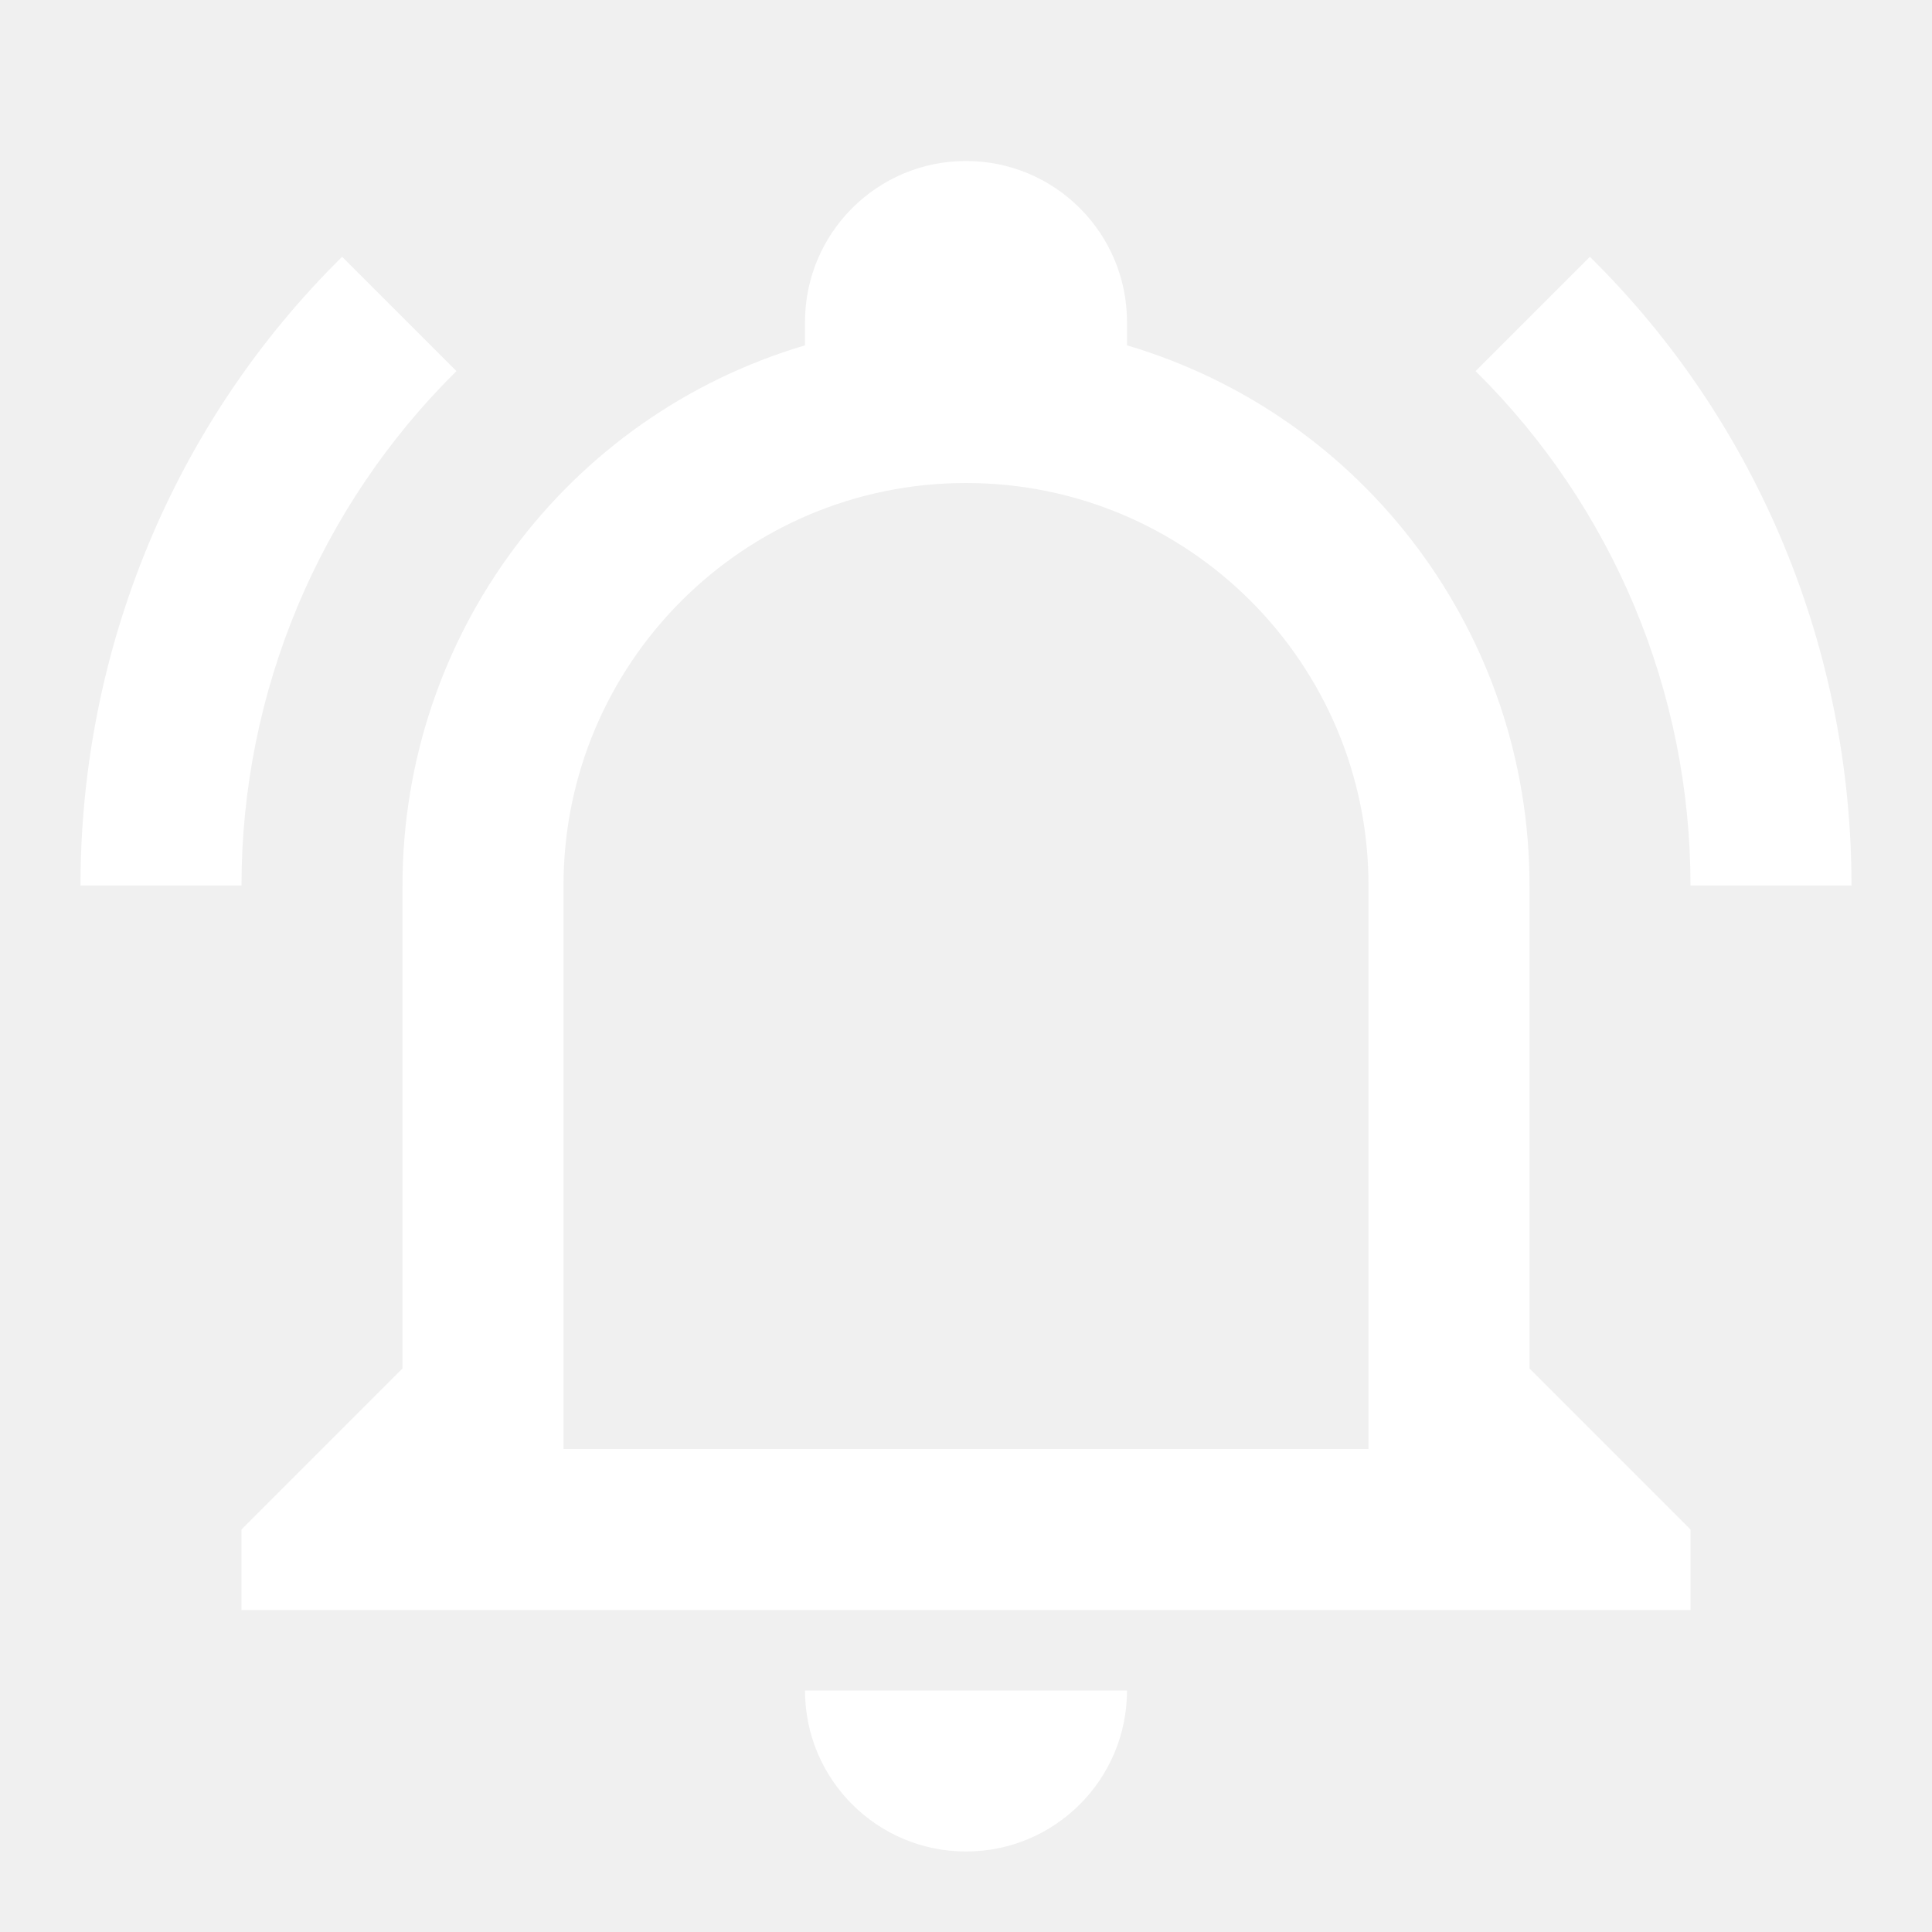
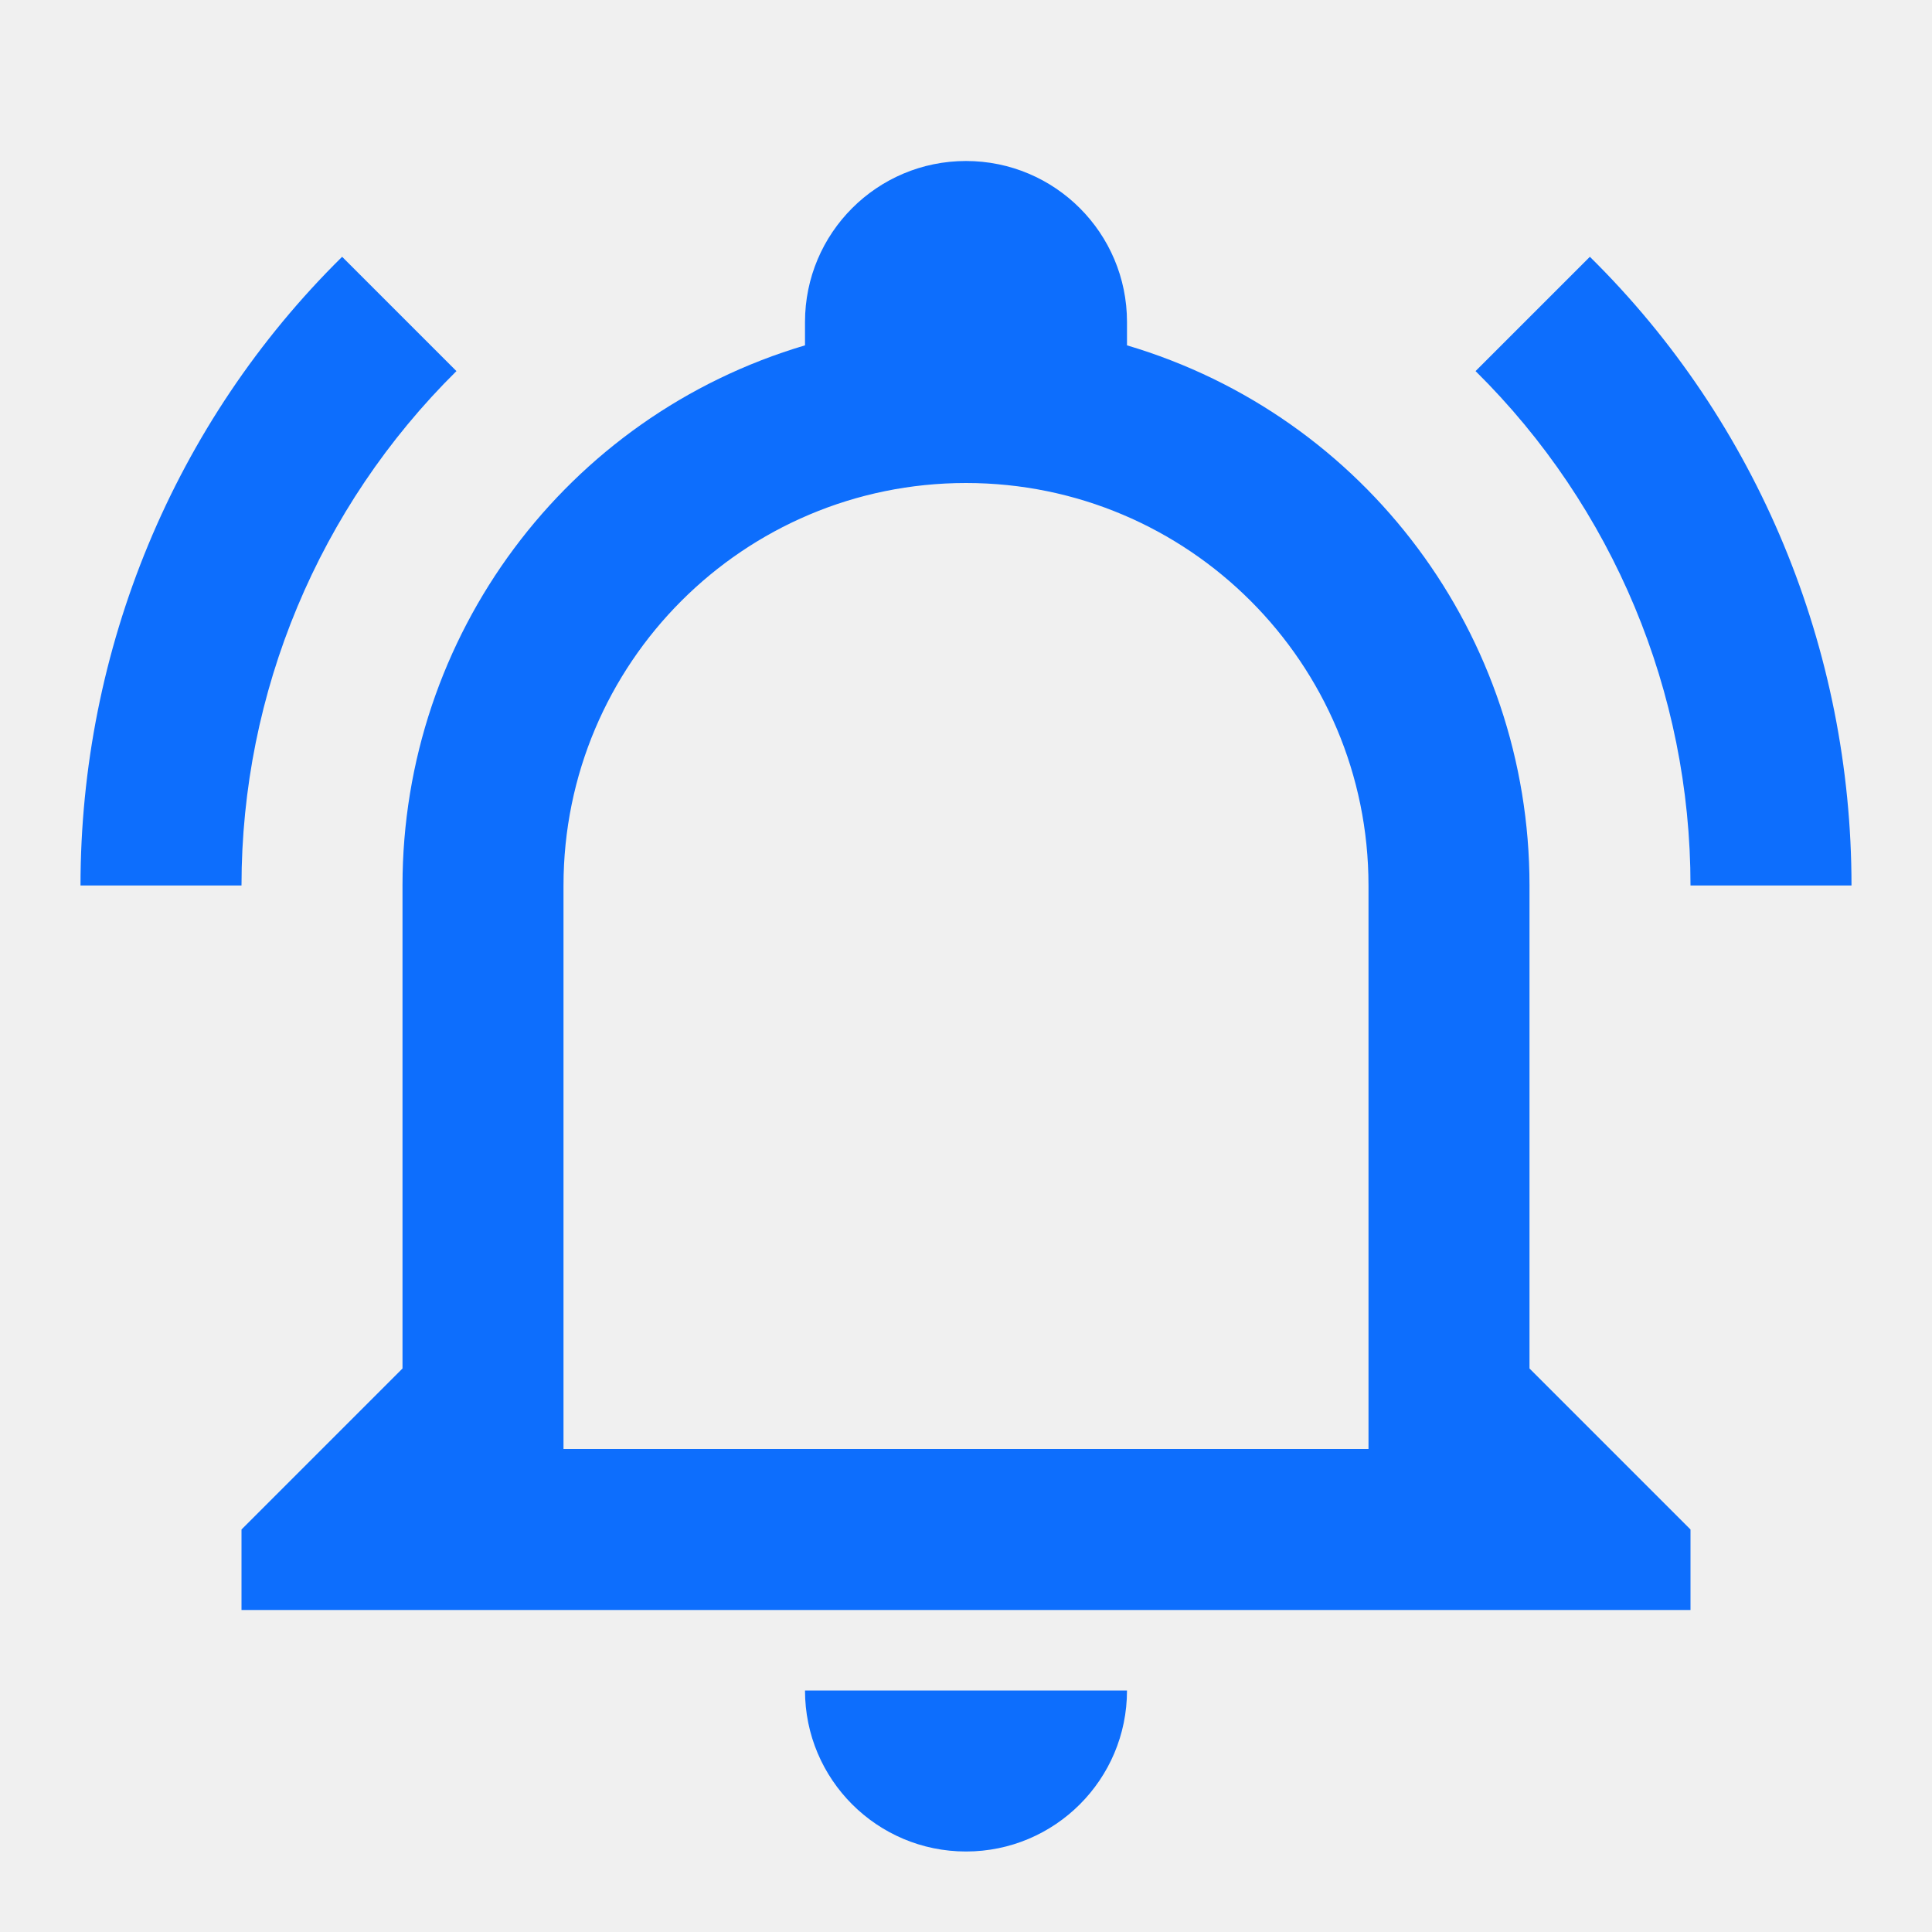
<svg xmlns="http://www.w3.org/2000/svg" viewBox="0 0 24 24">
-   <path fill="white" d="M10,21H14A2,2 0 0,1 12,23A2,2 0 0,1 10,21M21,19V20H3V19L5,17V11C5,7.9 7.03,5.17 10,4.29C10,4.19 10,4.1 10,4A2,2 0 0,1 12,2A2,2 0 0,1 14,4C14,4.1 14,4.19 14,4.29C16.97,5.17 19,7.9 19,11V17L21,19M17,11A5,5 0 0,0 12,6A5,5 0 0,0 7,11V18H17V11M19.75,3.19L18.33,4.61C20.04,6.3 21,8.6 21,11H23C23,8.07 21.84,5.25 19.75,3.19M1,11H3C3,8.6 3.96,6.3 5.67,4.61L4.25,3.19C2.16,5.25 1,8.07 1,11Z" />
+   <path fill="#0d6efd" d="M10,21H14A2,2 0 0,1 12,23A2,2 0 0,1 10,21M21,19V20H3V19L5,17V11C5,7.9 7.03,5.17 10,4.29C10,4.19 10,4.1 10,4A2,2 0 0,1 12,2A2,2 0 0,1 14,4C14,4.1 14,4.19 14,4.29C16.97,5.17 19,7.9 19,11V17L21,19M17,11A5,5 0 0,0 12,6A5,5 0 0,0 7,11V18H17V11M19.75,3.19L18.33,4.61C20.04,6.3 21,8.6 21,11H23C23,8.07 21.84,5.25 19.75,3.19M1,11H3C3,8.6 3.96,6.3 5.67,4.61L4.25,3.19C2.16,5.25 1,8.07 1,11Z" />
</svg>
